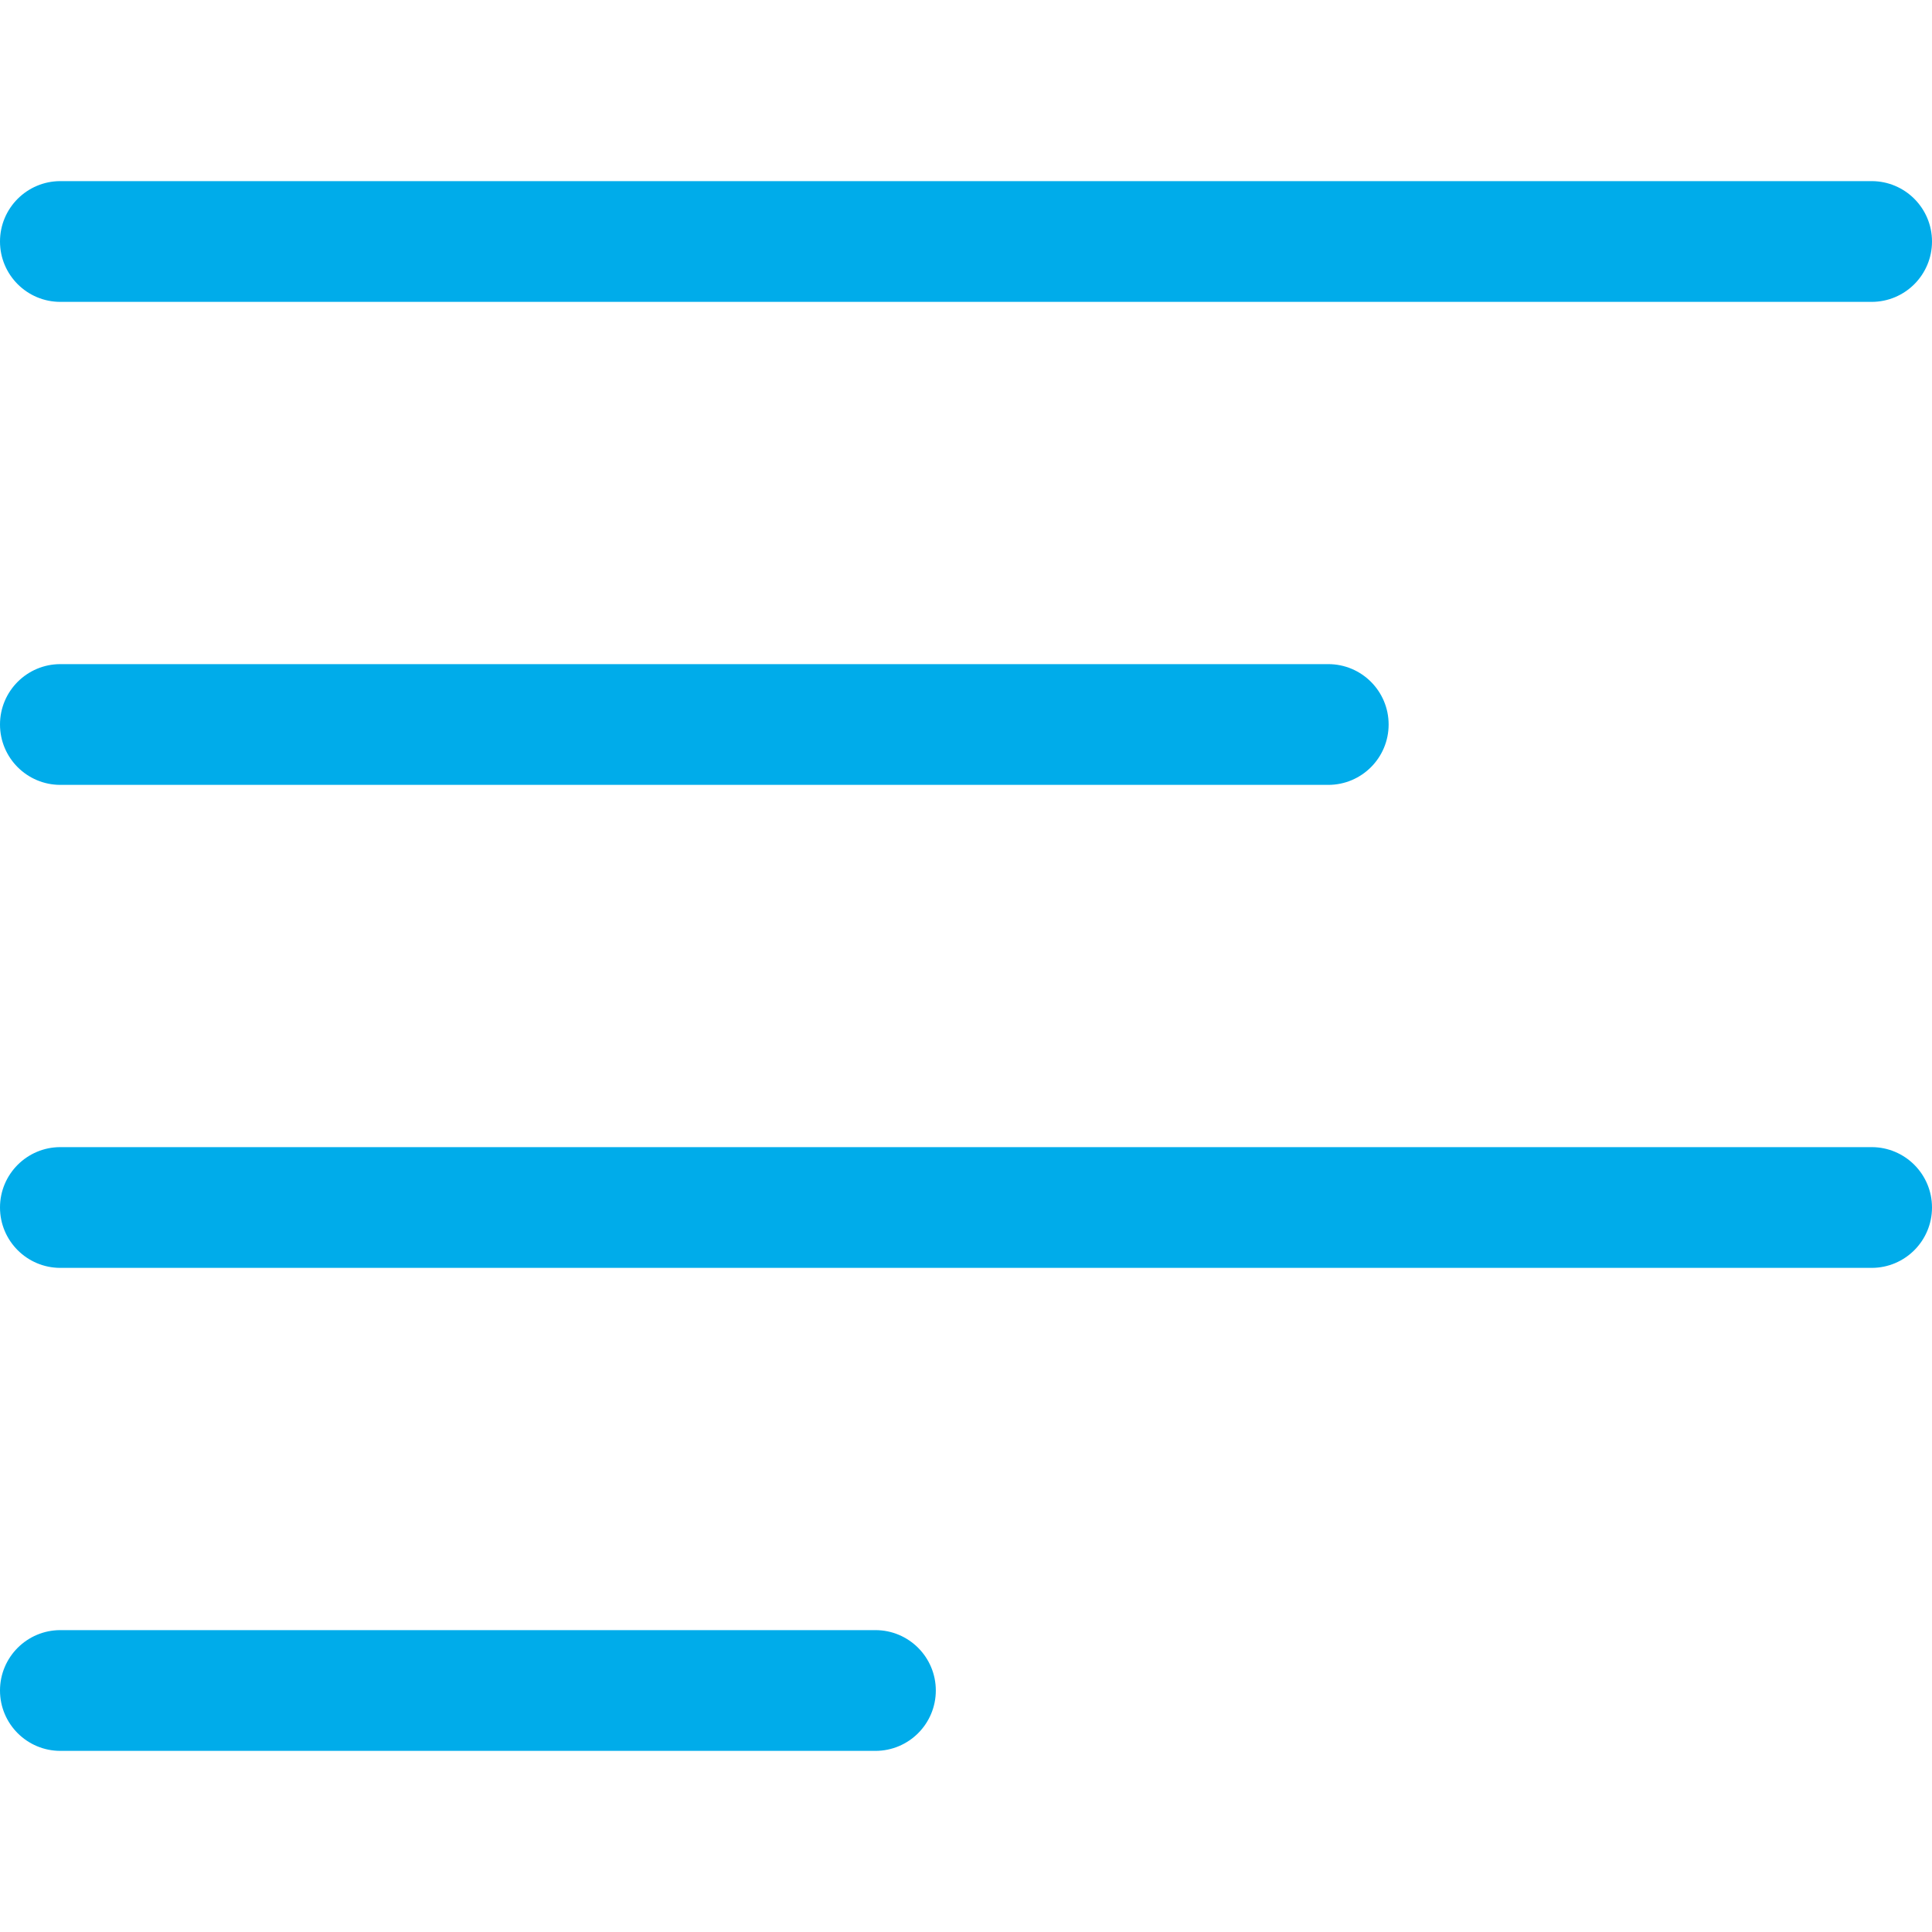
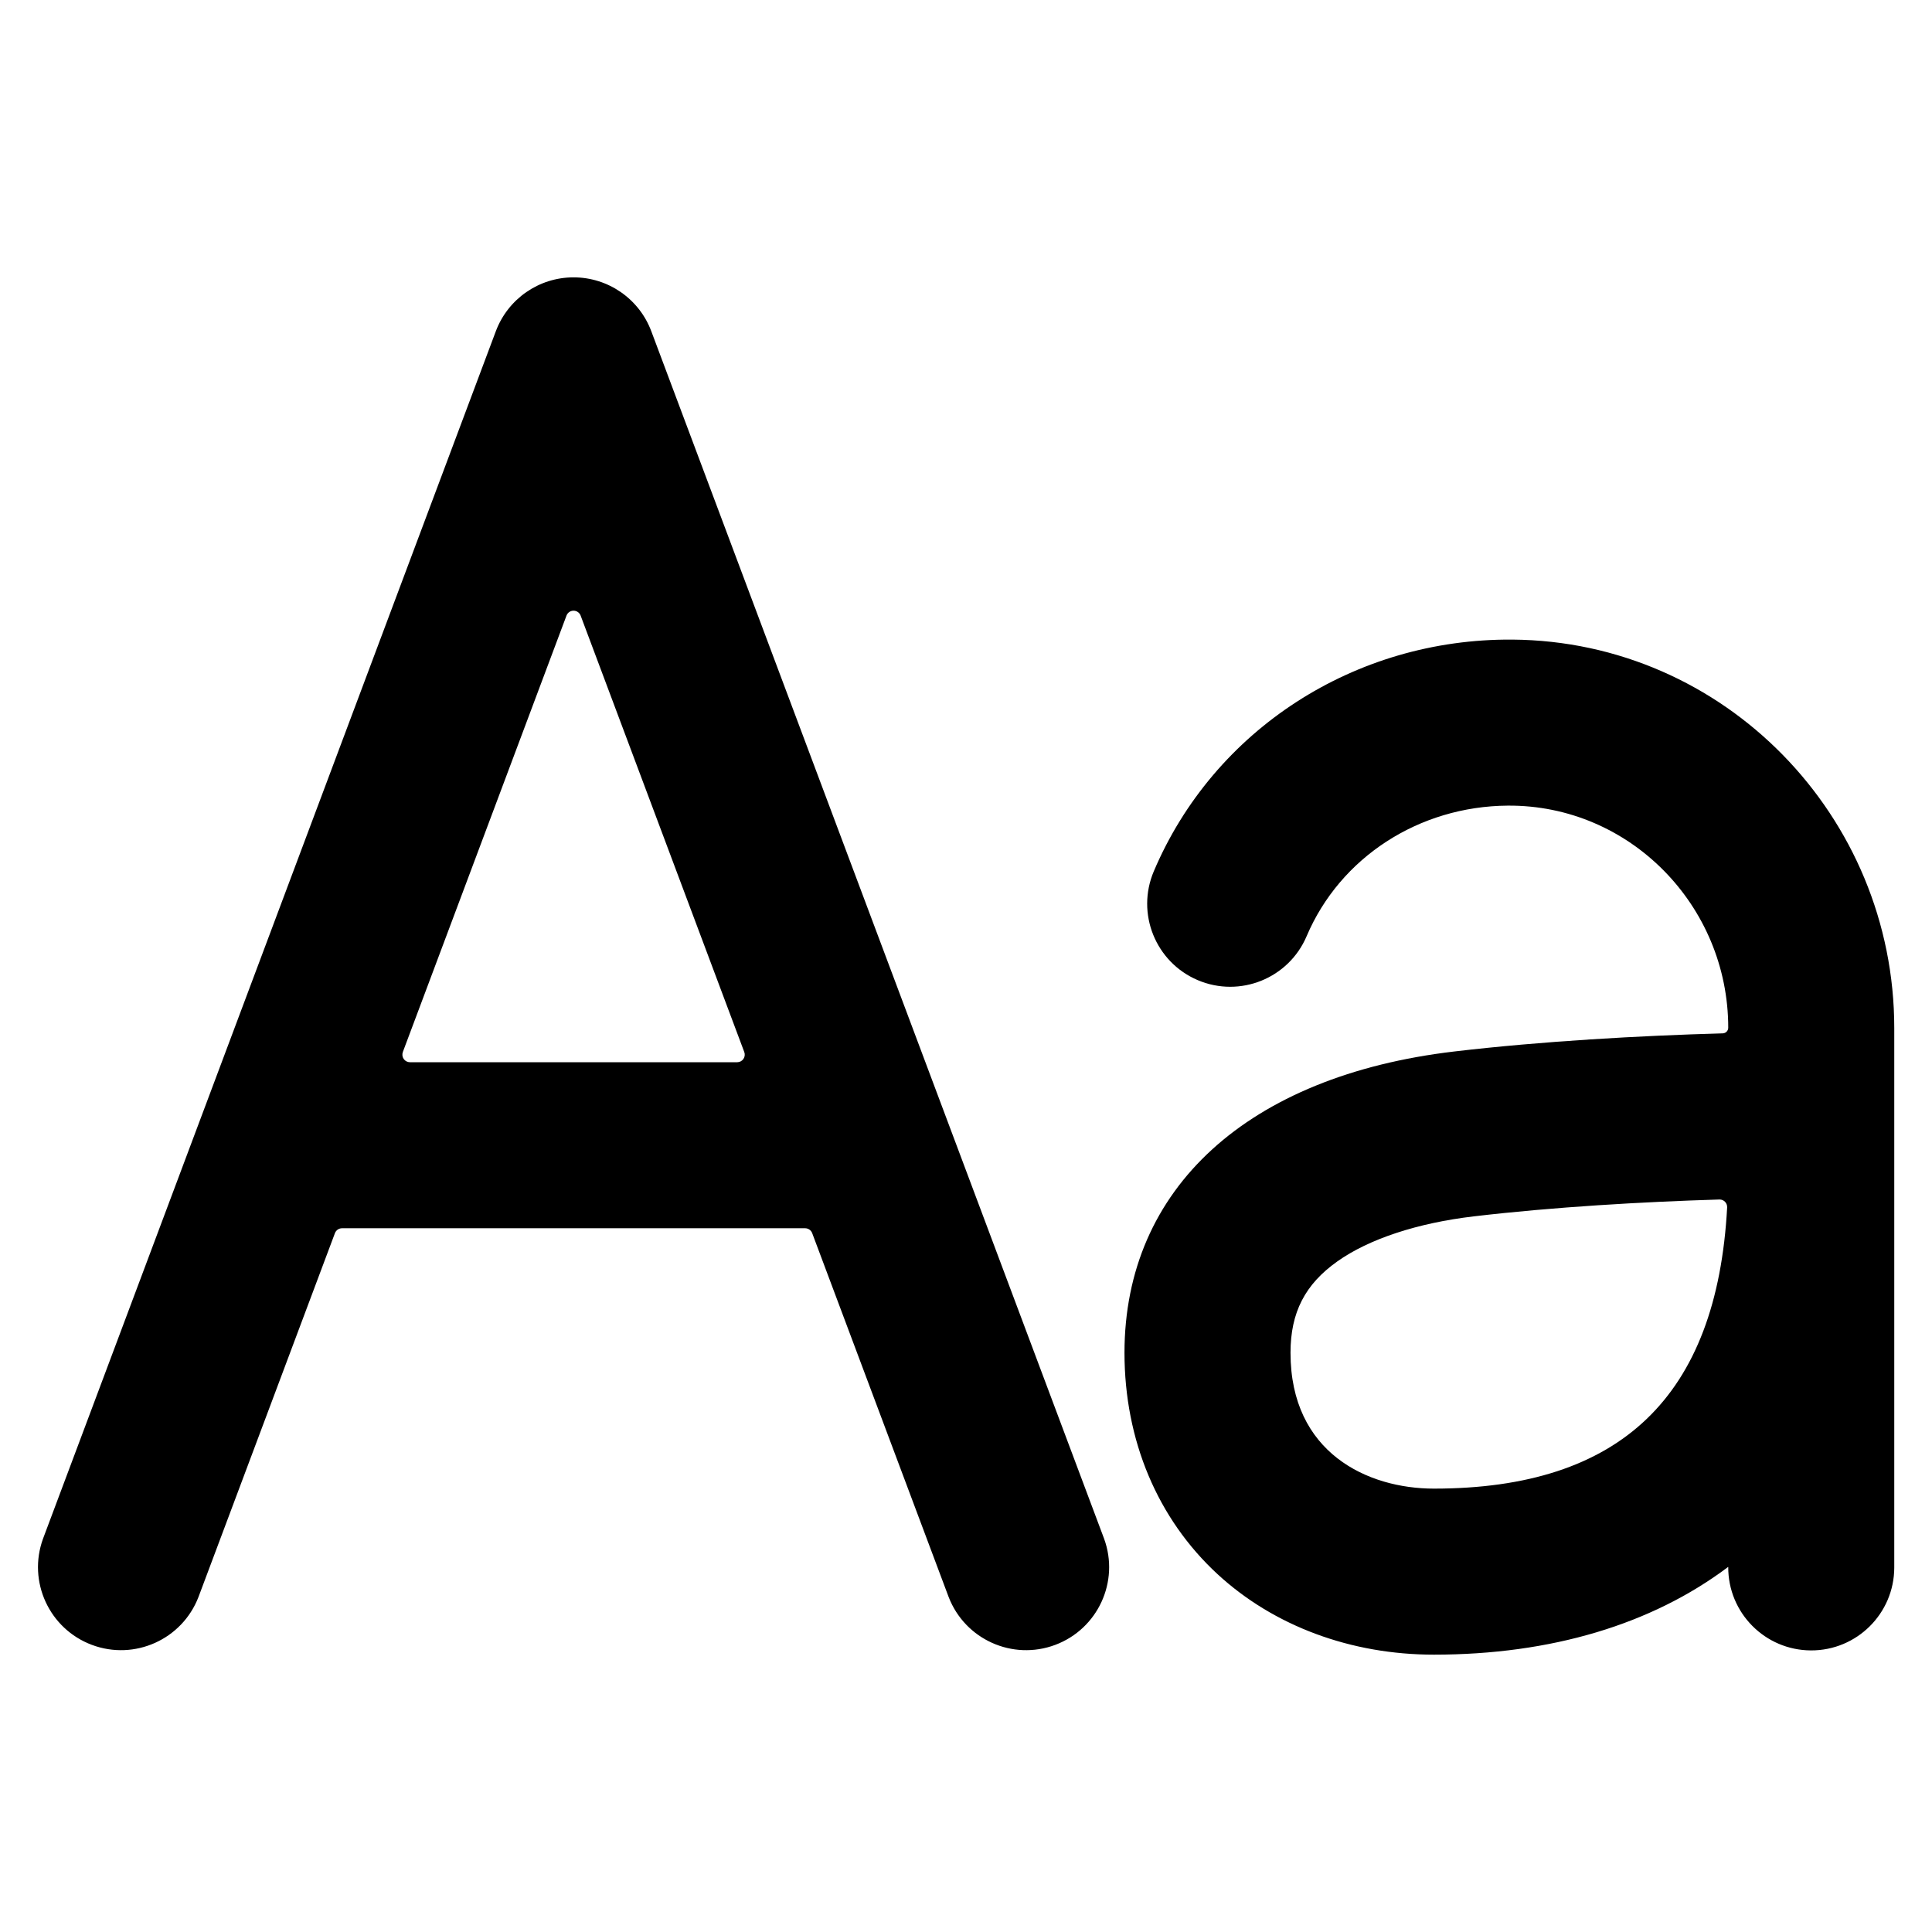
- <svg xmlns="http://www.w3.org/2000/svg" version="1.1" id="Capa_1" x="0px" y="0px" viewBox="0 0 334.367 334.367" style="enable-background:new 0 0 334.367 334.367;" xml:space="preserve">
-   <g>
-     <path style="fill:#00ACEA;" d="M323.918,52.245H10.449C4.678,52.245,0,47.567,0,41.796s4.678-10.449,10.449-10.449h313.469   c5.771,0,10.449,4.678,10.449,10.449S329.689,52.245,323.918,52.245z" />
-     <path style="fill:#00ACEA;" d="M229.878,135.837H10.449C4.678,135.837,0,131.159,0,125.388c0-5.771,4.678-10.449,10.449-10.449   h219.429c5.771,0,10.449,4.678,10.449,10.449C240.327,131.159,235.648,135.837,229.878,135.837z" />
-     <path style="fill:#00ACEA;" d="M323.918,219.429H10.449C4.678,219.429,0,214.75,0,208.98c0-5.771,4.678-10.449,10.449-10.449   h313.469c5.771,0,10.449,4.678,10.449,10.449C334.367,214.75,329.689,219.429,323.918,219.429z" />
-     <path style="fill:#00ACEA;" d="M151.51,303.02H10.449C4.678,303.02,0,298.342,0,292.571c0-5.771,4.678-10.449,10.449-10.449H151.51   c5.771,0,10.449,4.678,10.449,10.449C161.959,298.342,157.281,303.02,151.51,303.02z" />
-   </g>
-   <g>
- </g>
-   <g>
- </g>
-   <g>
- </g>
-   <g>
- </g>
-   <g>
- </g>
-   <g>
- </g>
-   <g>
- </g>
-   <g>
- </g>
-   <g>
- </g>
-   <g>
- </g>
-   <g>
- </g>
-   <g>
- </g>
-   <g>
- </g>
-   <g>
- </g>
-   <g>
- </g>
+ <svg xmlns="http://www.w3.org/2000/svg" class="ionicon" viewBox="0 0 512 512">
+   <path d="M292.6 407.78l-120-320a22 22 0 00-41.2 0l-120 320a22 22 0 0041.2 15.44l36.16-96.42a2 2 0 011.87-1.3h122.74a2 2 0 011.87 1.3l36.16 96.42a22 22 0 0041.2-15.44zm-185.84-129l43.37-115.65a2 2 0 013.74 0l43.37 115.67a2 2 0 01-1.87 2.7h-86.74a2 2 0 01-1.87-2.7zM400.77 169.5c-41.72-.3-79.08 23.87-95 61.4a22 22 0 0040.5 17.2c8.88-20.89 29.77-34.44 53.32-34.6 32.32-.22 58.41 26.5 58.41 58.85a1.5 1.5 0 01-1.45 1.5c-21.92.61-47.92 2.07-71.12 4.8-54.75 6.44-87.43 36.29-87.43 79.85 0 23.19 8.76 44 24.67 58.68C337.6 430.93 358 438.5 380 438.5c31 0 57.69-8 77.94-23.22h.06a22 22 0 1044 .19v-143c0-56.18-45-102.56-101.23-102.97zM380 394.5c-17.53 0-38-9.43-38-36 0-10.67 3.83-18.14 12.43-24.23 8.37-5.93 21.2-10.16 36.14-11.92 21.12-2.49 44.82-3.86 65.14-4.47a2 2 0 012 2.1C455 370.1 429.46 394.5 380 394.5z" />
</svg>
